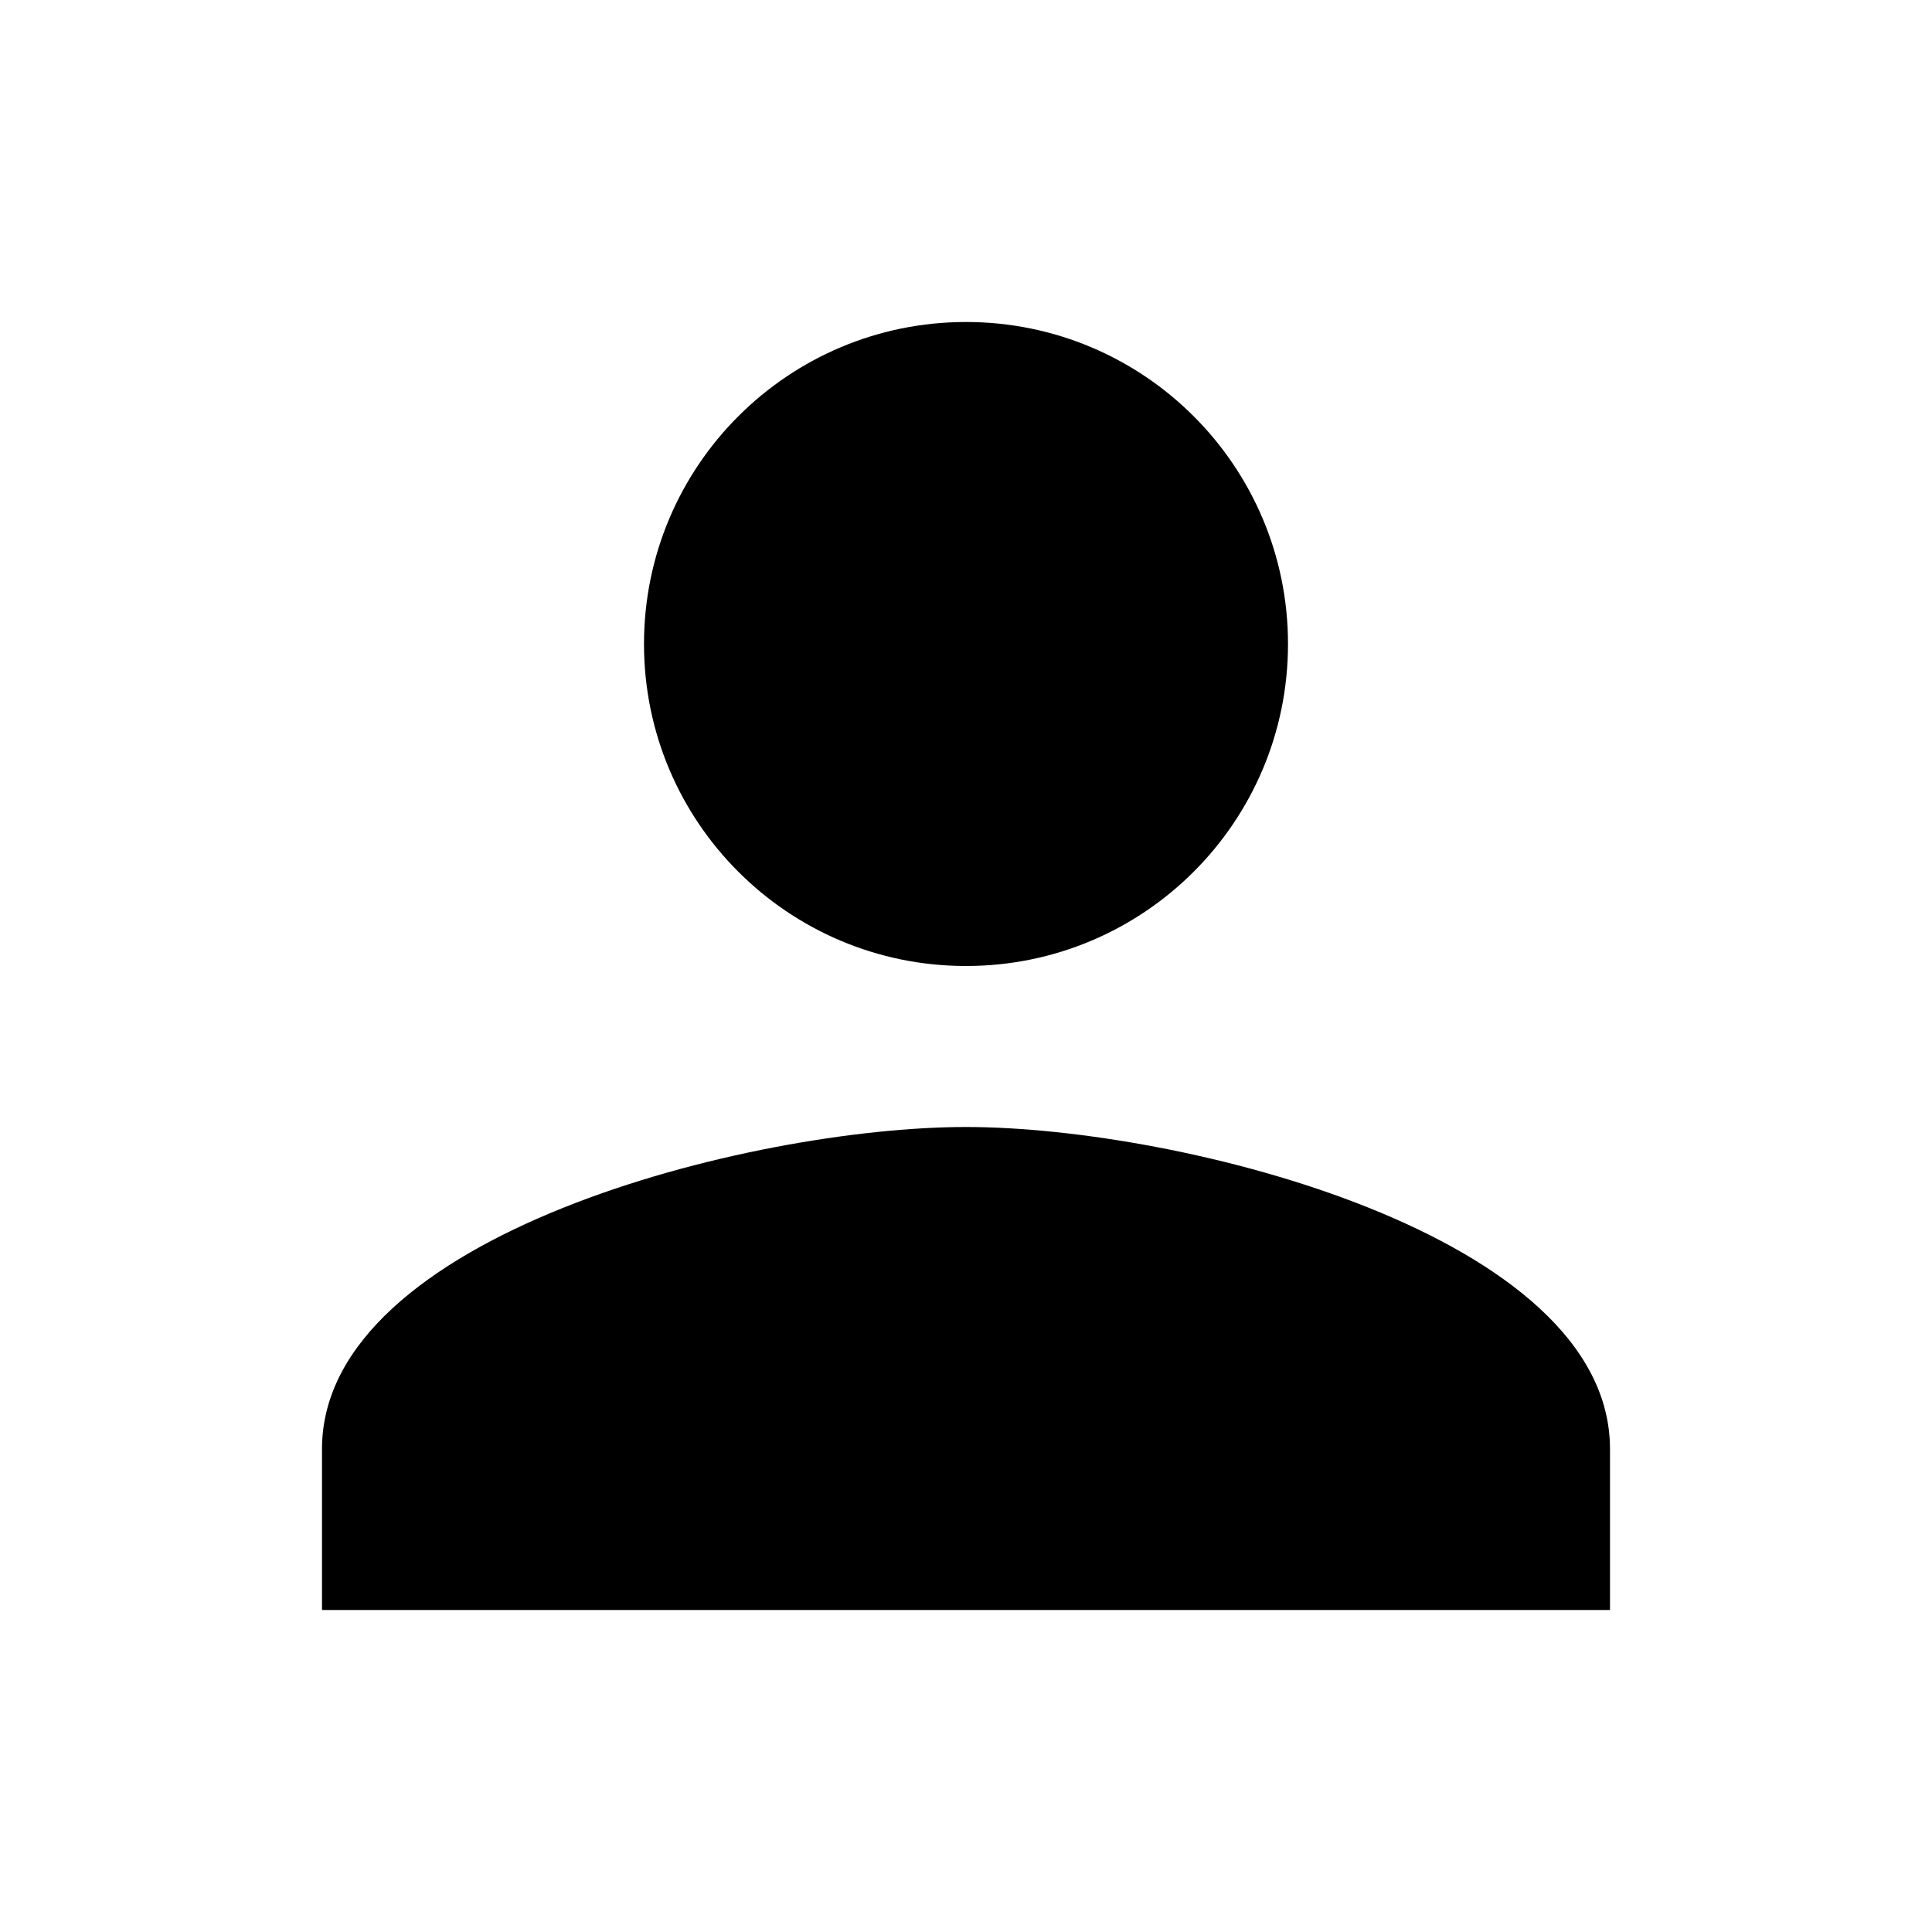
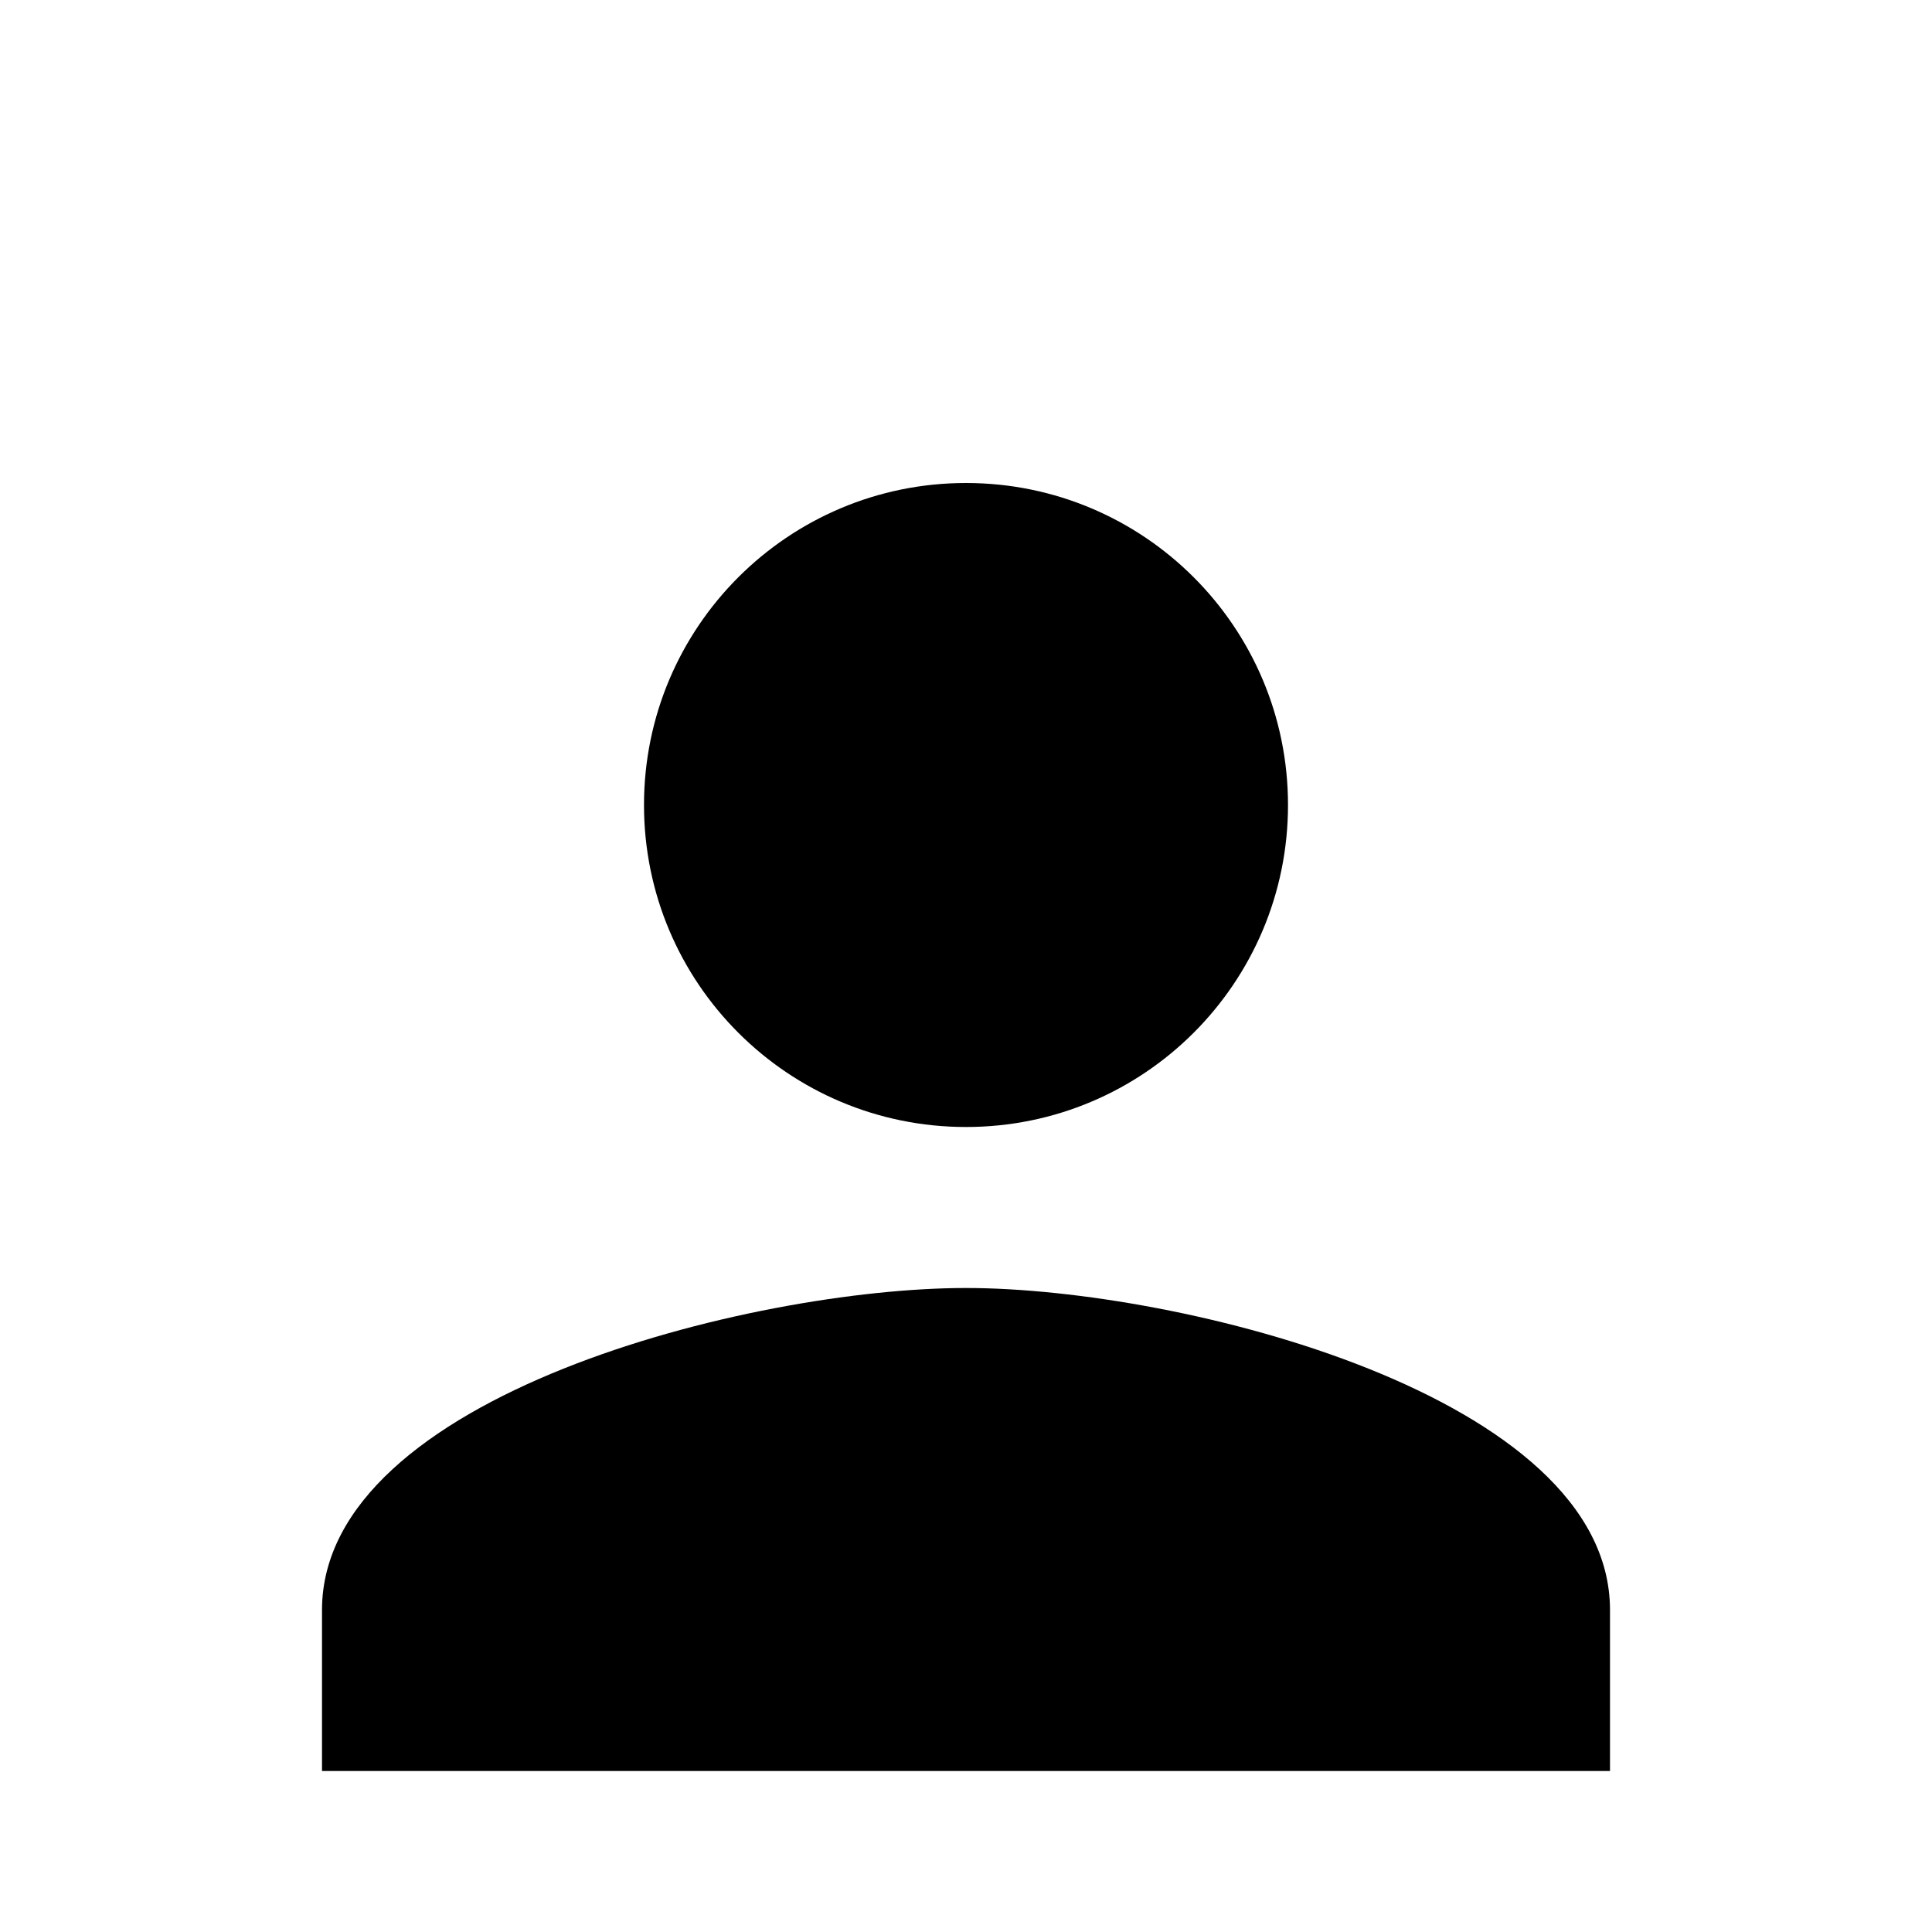
- <svg xmlns="http://www.w3.org/2000/svg" viewBox="0 0 24 24" fill="none">
+ <svg xmlns="http://www.w3.org/2000/svg" viewBox="0 -2 24 24" fill="none">
  <path d="M12 4C9.79 4 8 5.79 8 8C8 10.21 9.79 12 12 12C14.21 12 16 10.21 16 8C16 5.79 14.21 4 12 4Z" fill="currentcolor" />
  <path d="M4 18C4 15.34 9.33 14 12 14C14.67 14 20 15.34 20 18V20H4V18Z" fill="currentcolor" />
</svg>
